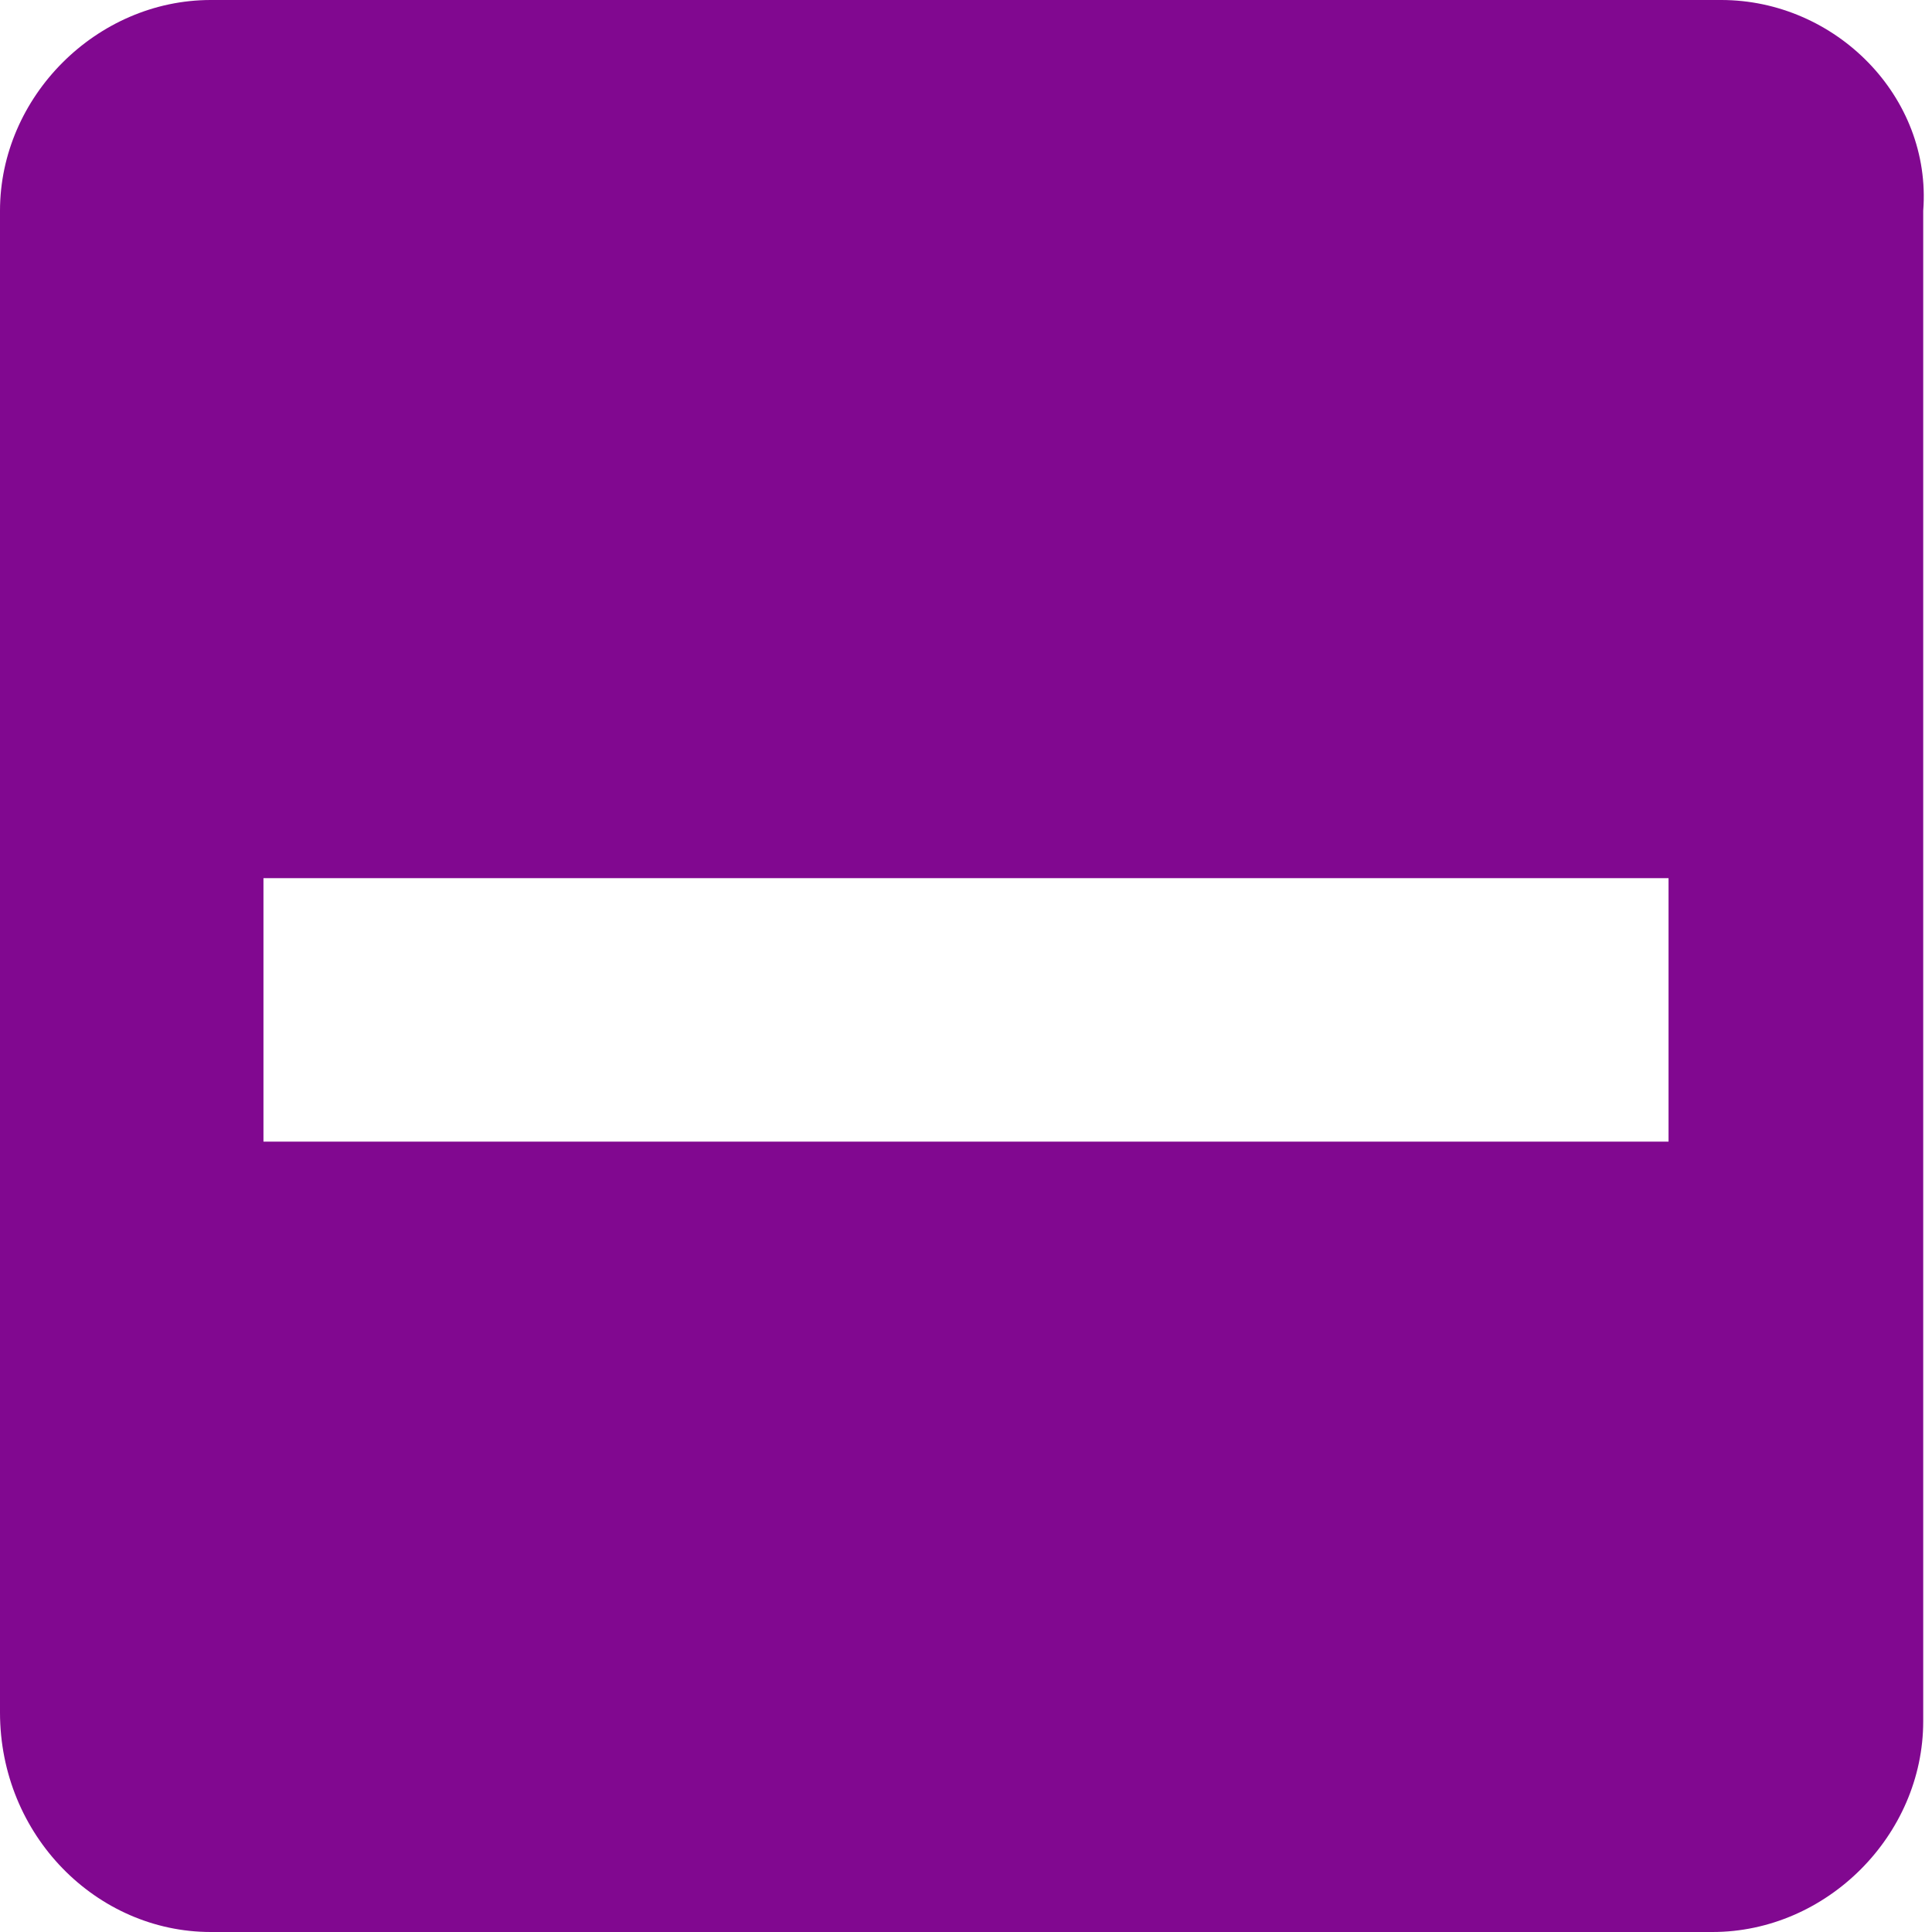
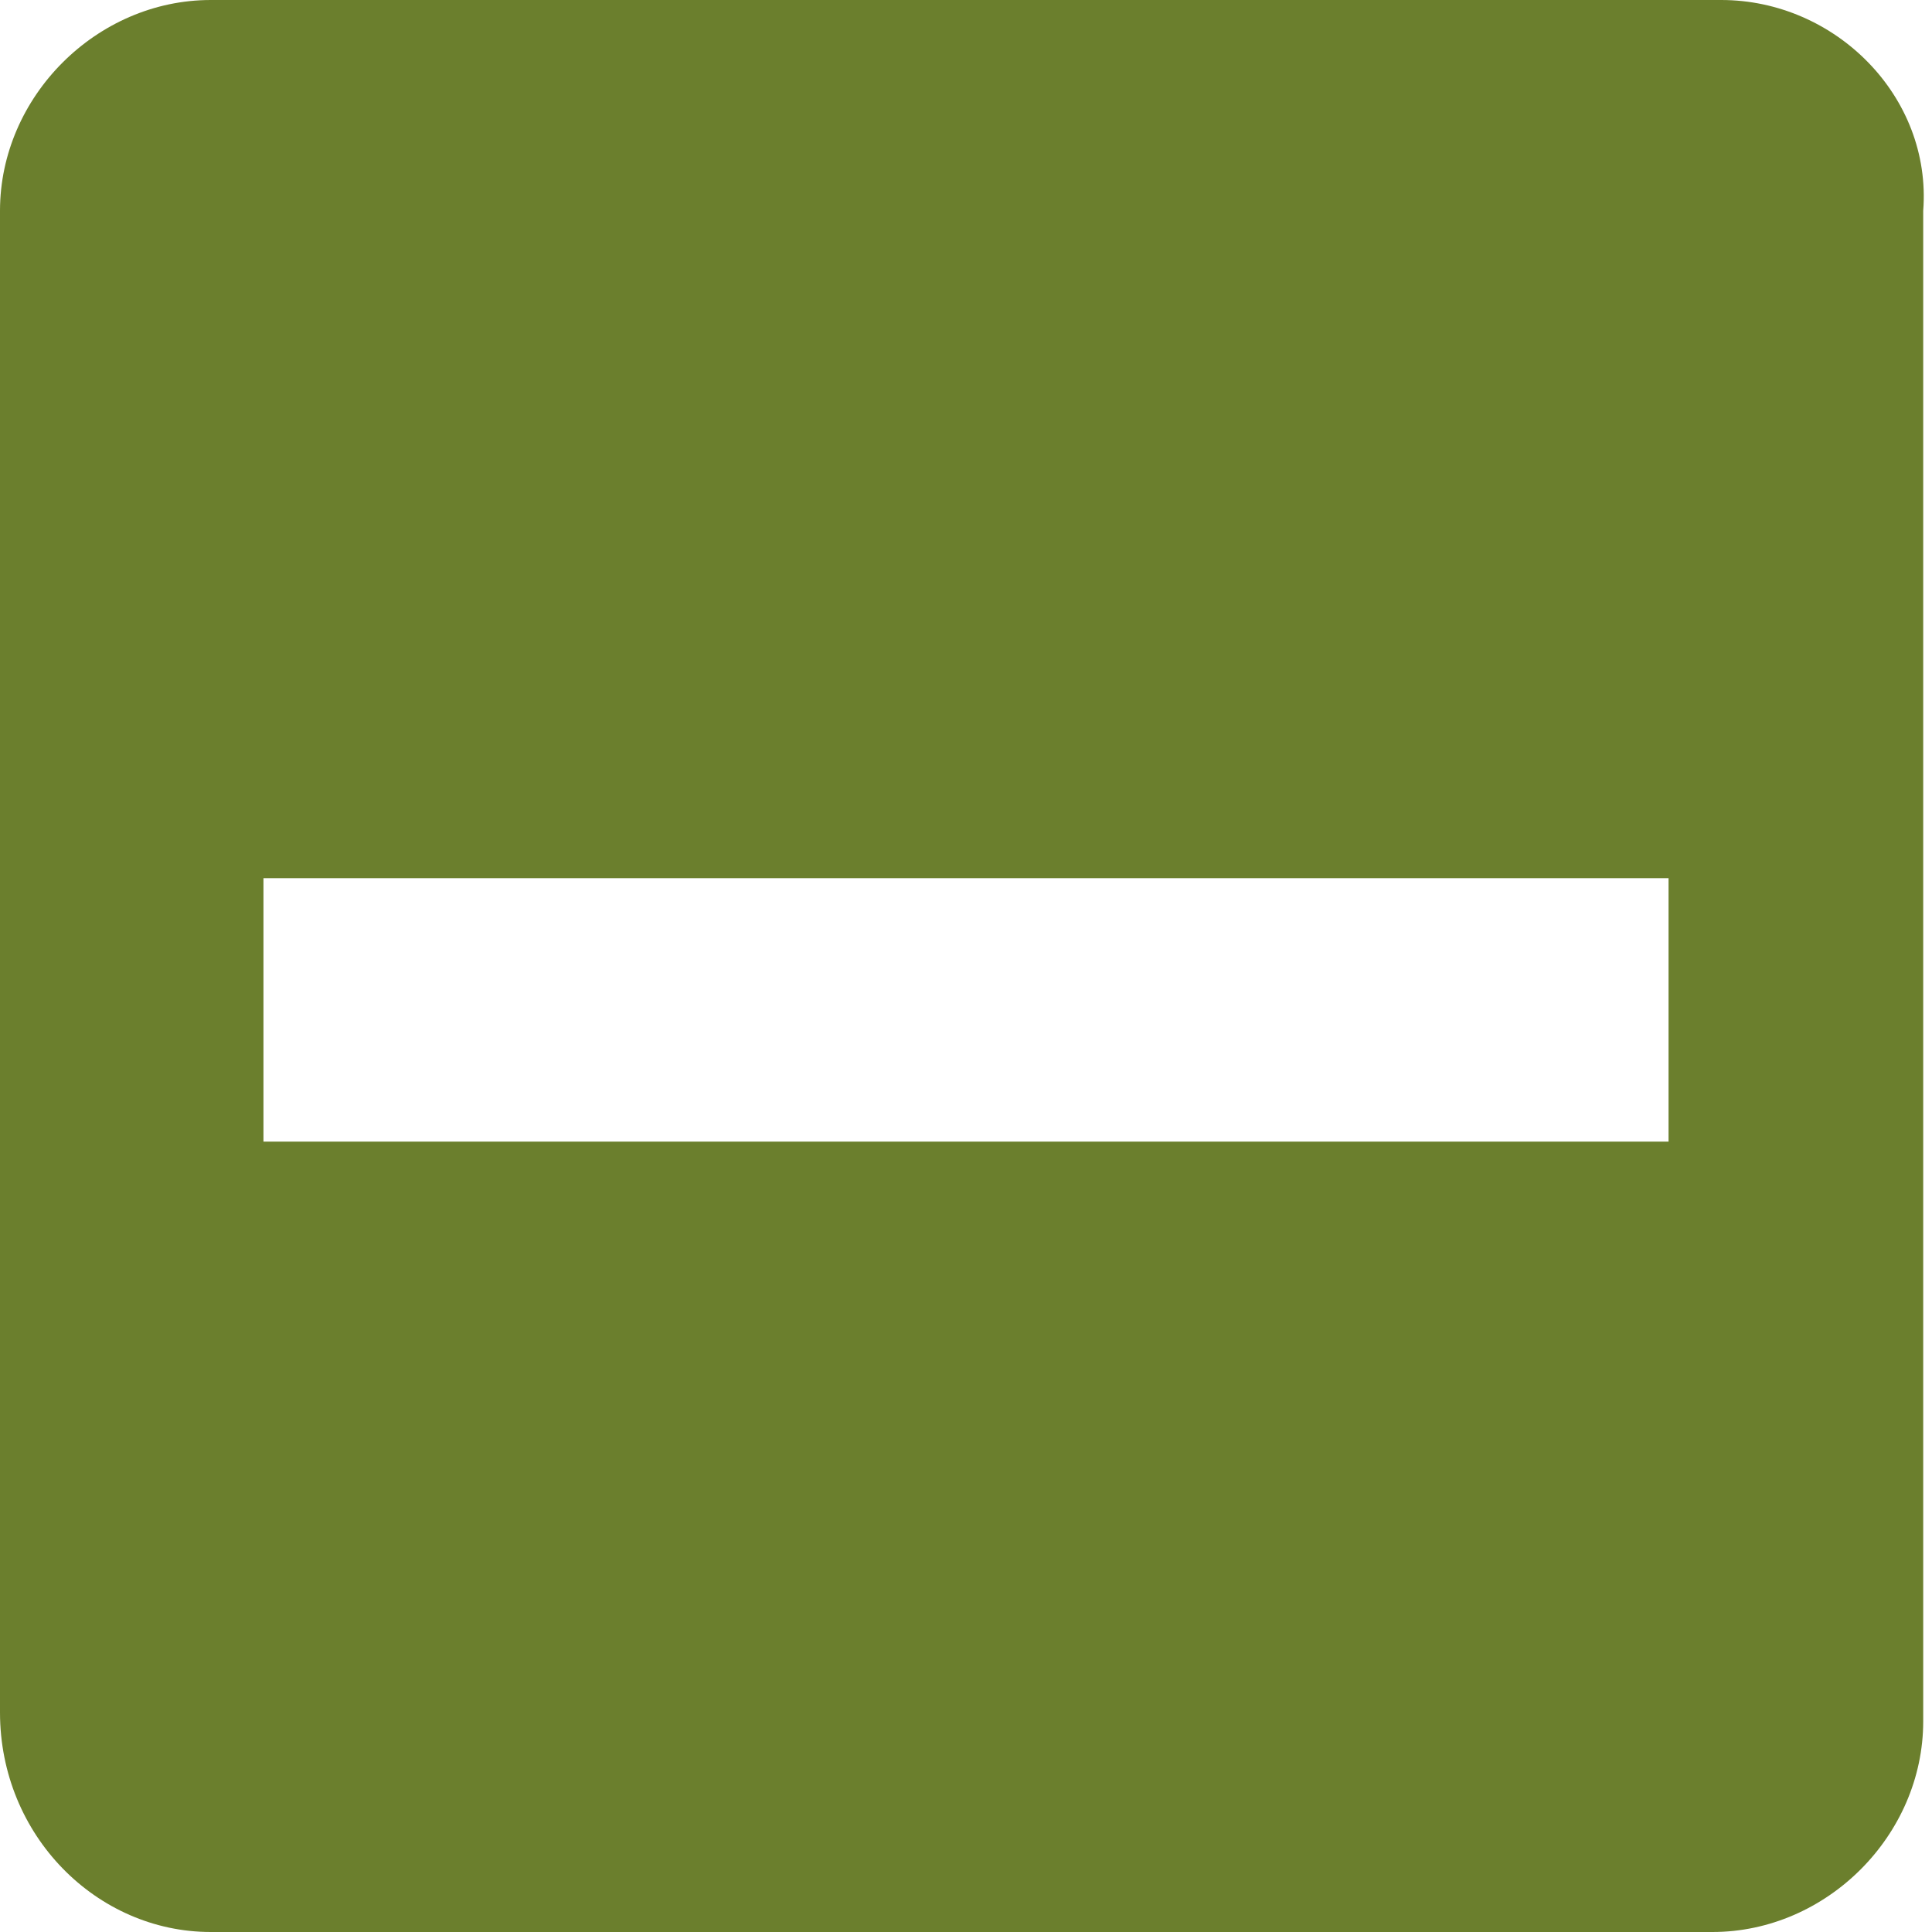
<svg xmlns="http://www.w3.org/2000/svg" version="1.1" id="svg11" x="0px" y="0px" viewBox="0 0 22 22" style="enable-background:new 0 0 22 22;" xml:space="preserve">
  <style type="text/css">
- 	.st0{fill-rule:evenodd;clip-rule:evenodd;fill:#810890;}
+ 	.st0{fill-rule:evenodd;clip-rule:evenodd;fill:#6b7f2d;}
	.st1{fill:none;}
</style>
  <g id="Page-1">
    <g id="ic-check-active" transform="translate(-1, -1)">
      <g id="Group_8199" transform="translate(1, 1)">
        <path id="check_on_light" class="st0" d="M19.6,0H2.4C1.1,0,0,1.1,0,2.4v17.1C0,20.9,1.1,22,2.4,22h17.1c1.3,0,2.4-1.1,2.4-2.4     V2.4C22,1.1,20.9,0,19.6,0z M3,10h16v3H3V10z" />
      </g>
      <polygon id="Rectangle_4538" class="st1" points="0,0 24,0 24,24 0,24   " />
    </g>
  </g>
</svg>
